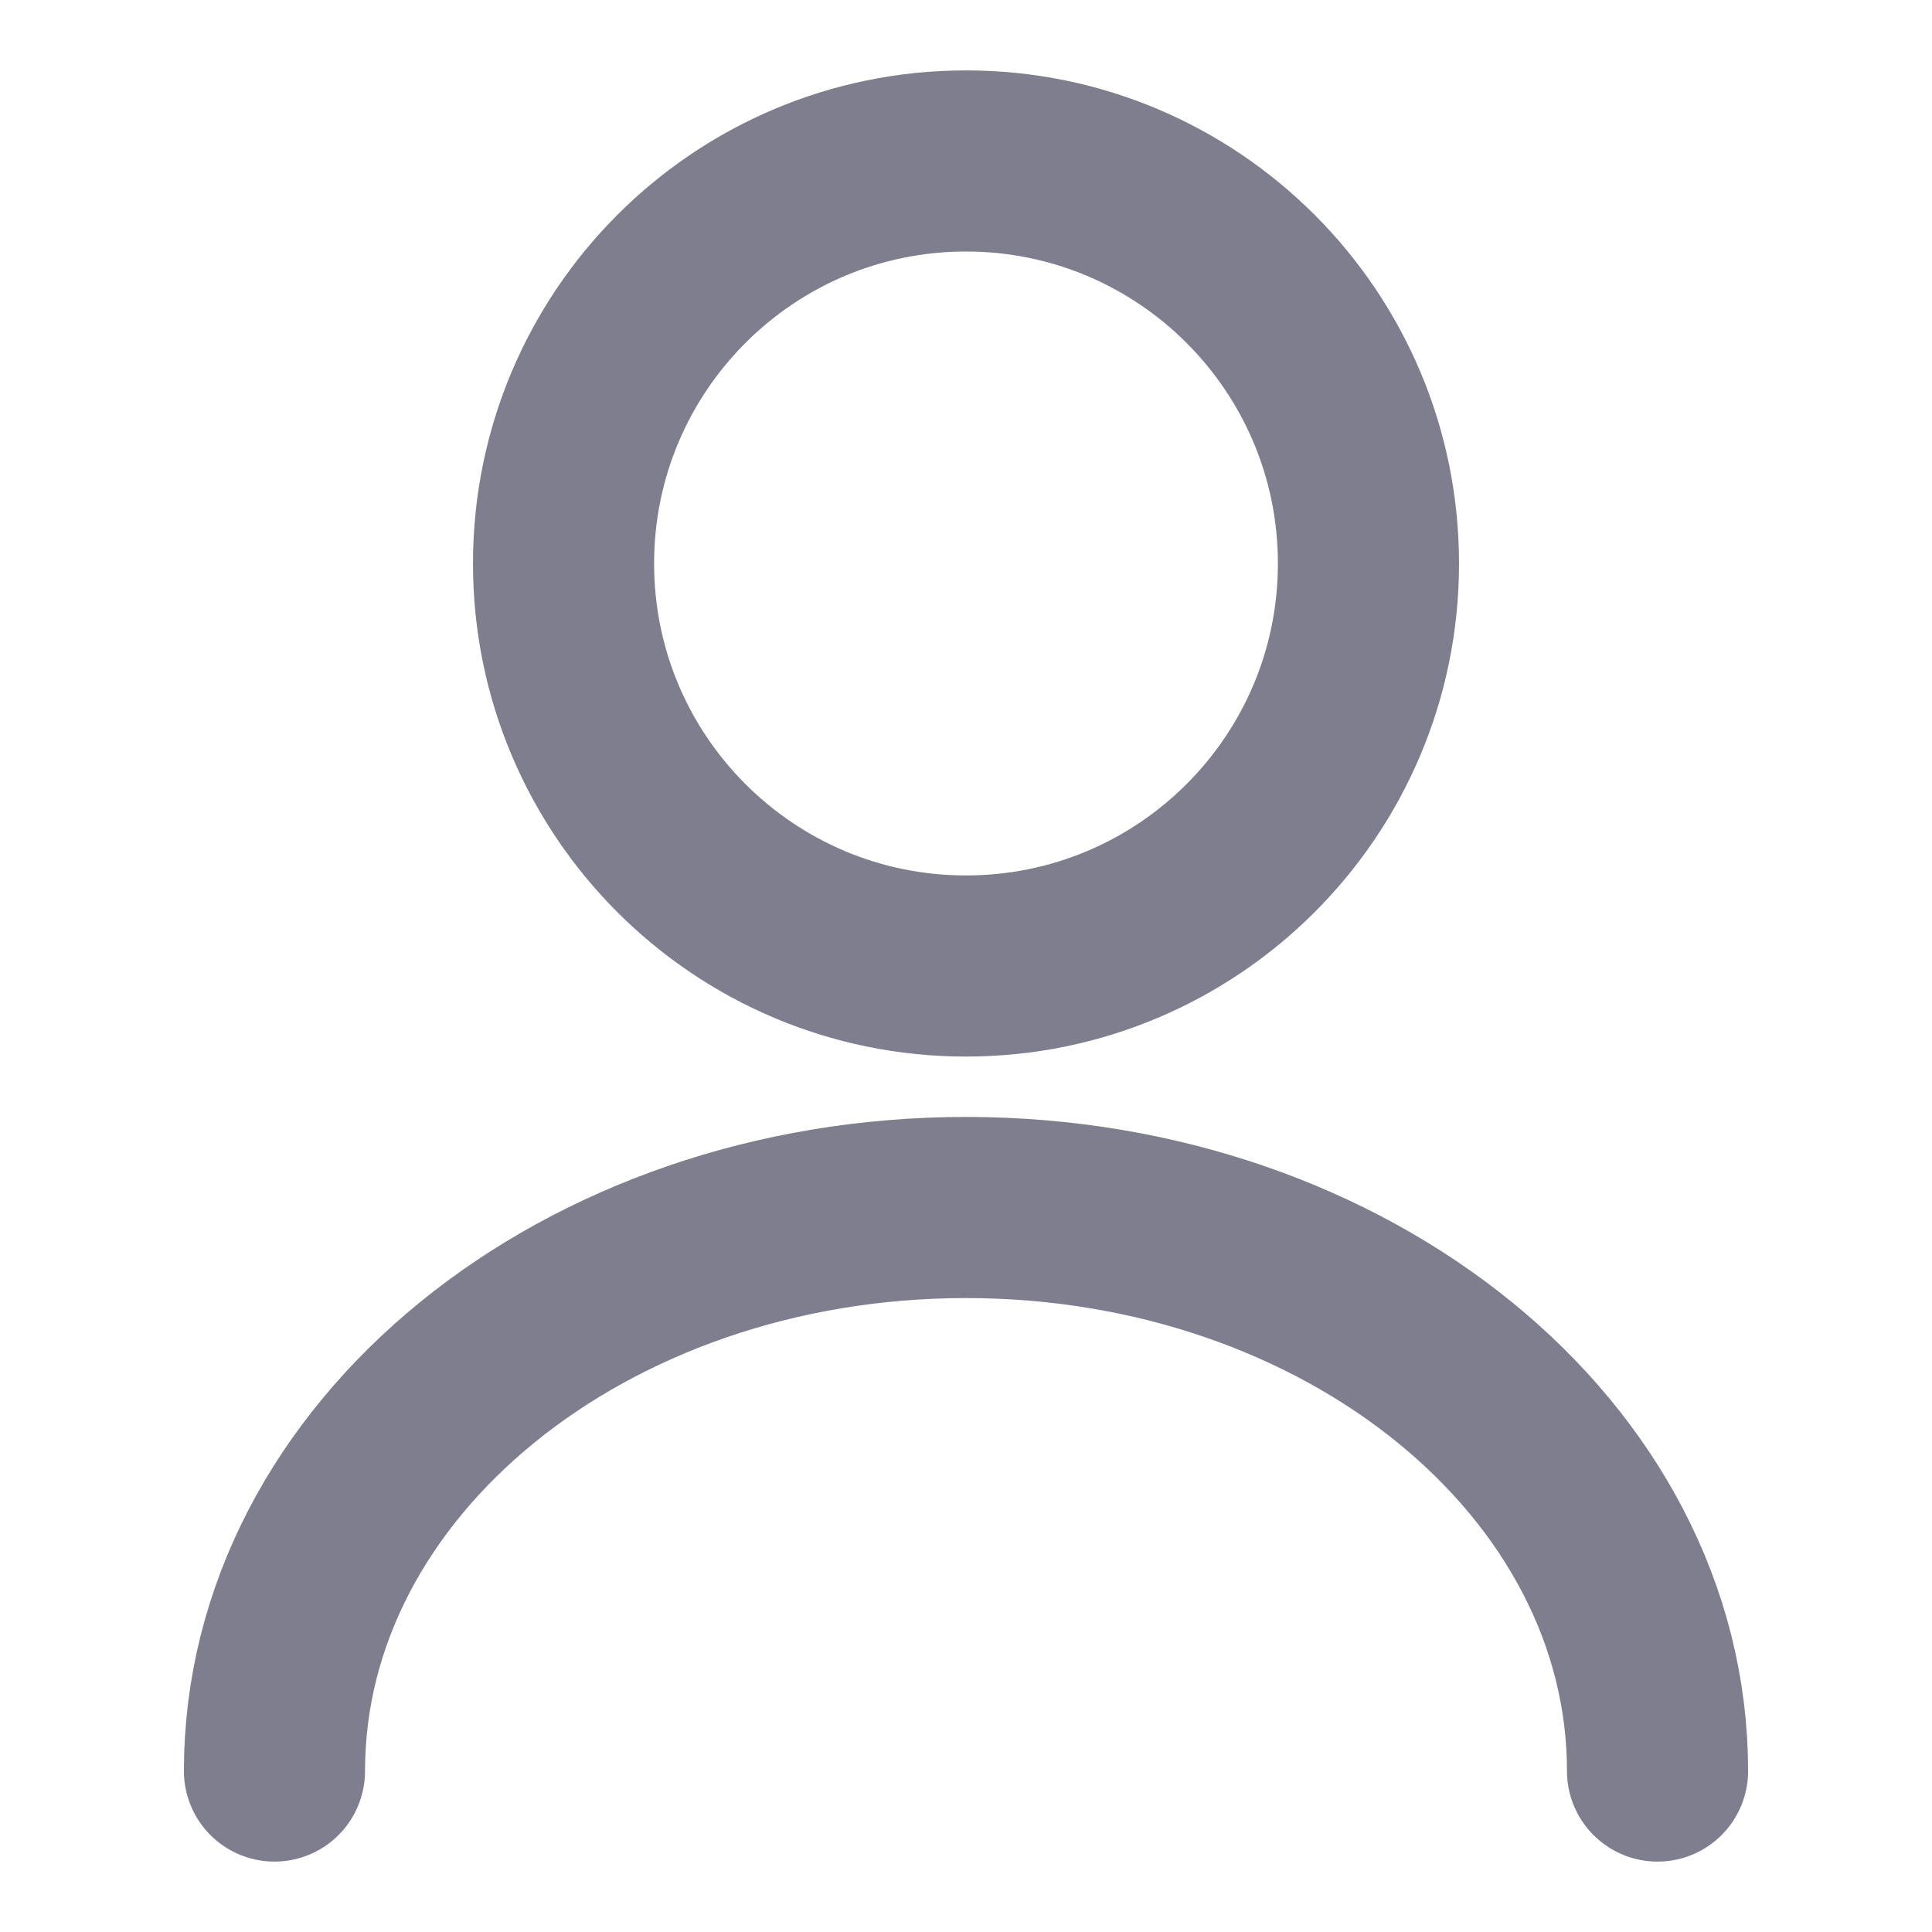
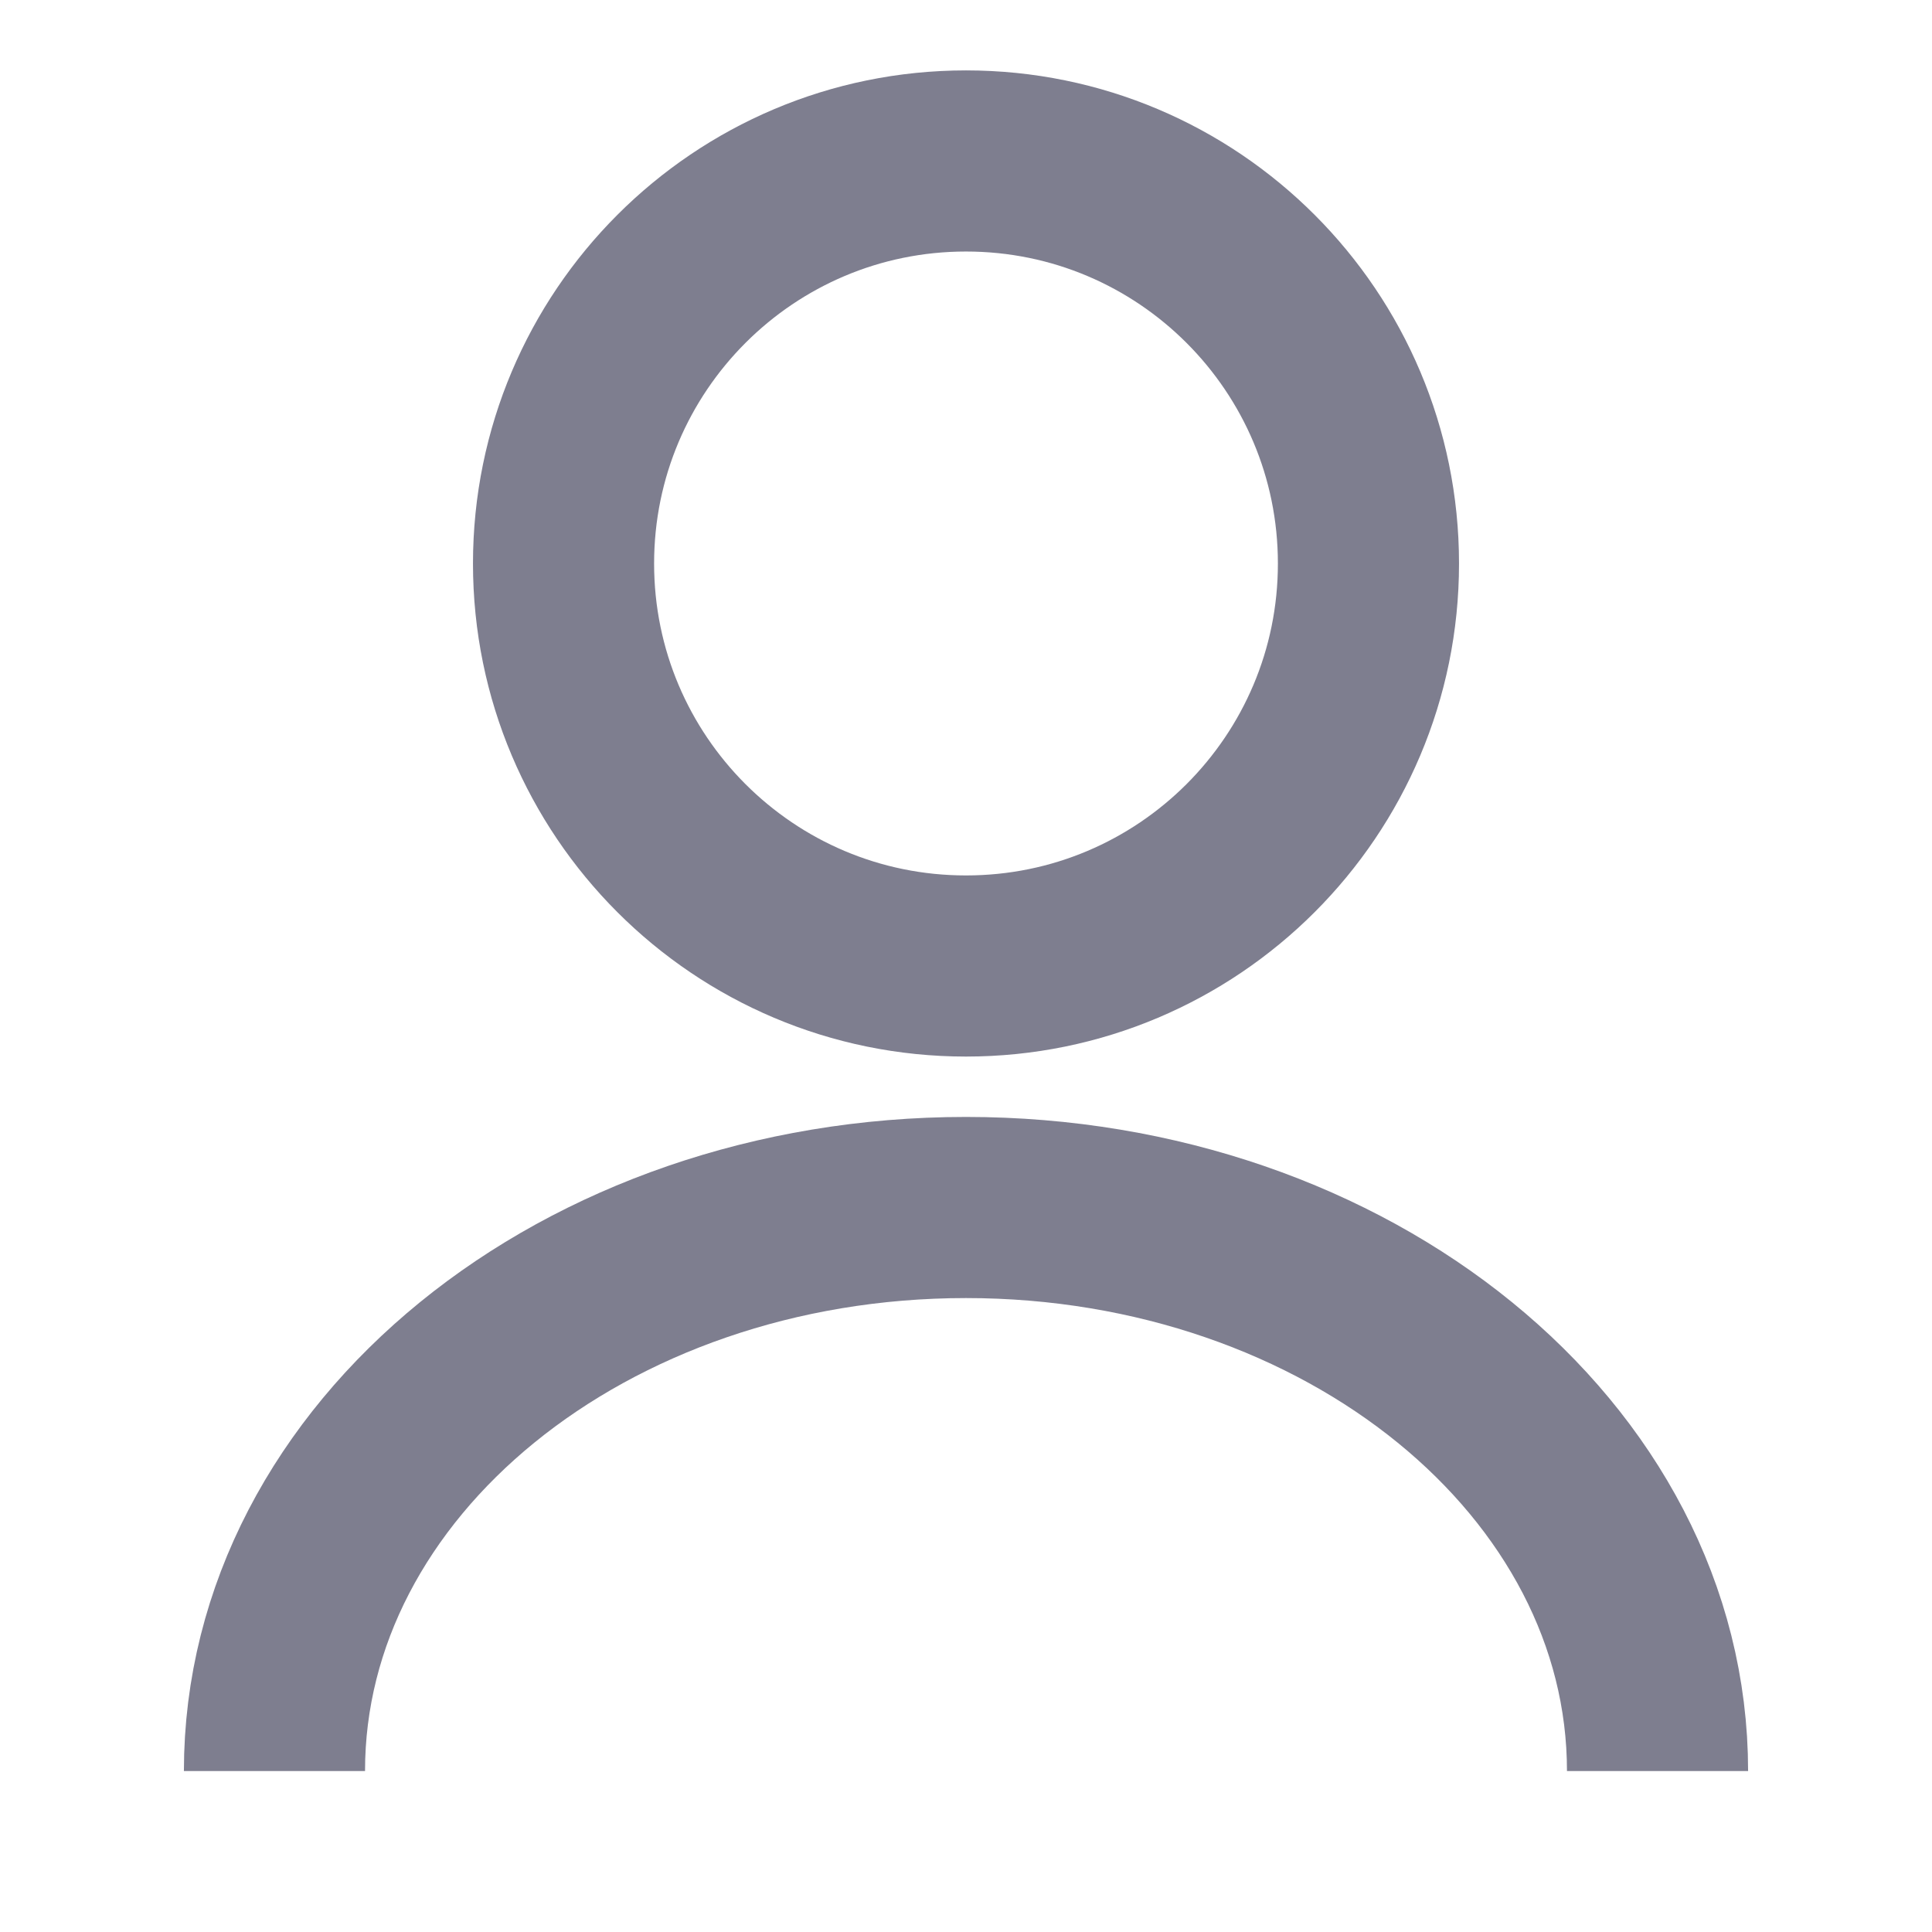
<svg xmlns="http://www.w3.org/2000/svg" width="16" height="16" viewBox="0 0 16 16" fill="none">
-   <path d="M8 8C9.841 8 11.333 6.508 11.333 4.667C11.333 2.826 9.841 1.333 8 1.333C6.159 1.333 4.667 2.826 4.667 4.667C4.667 6.508 6.159 8 8 8Z" stroke="#7E7E8F" stroke-width="1.5" stroke-linecap="round" stroke-linejoin="round" />
-   <path d="M13.727 14.667C13.727 12.087 11.16 10 8 10C4.84 10 2.273 12.087 2.273 14.667" stroke="#7E7E8F" stroke-width="1.5" stroke-linecap="round" stroke-linejoin="round" />
+   <path d="M8 8C9.841 8 11.333 6.508 11.333 4.667C11.333 2.826 9.841 1.333 8 1.333C6.159 1.333 4.667 2.826 4.667 4.667C4.667 6.508 6.159 8 8 8Z" stroke="#7E7E8F" stroke-width="1.5" strokeLinecap="round" strokeLinejoin="round" />
+   <path d="M13.727 14.667C13.727 12.087 11.16 10 8 10C4.84 10 2.273 12.087 2.273 14.667" stroke="#7E7E8F" stroke-width="1.5" strokeLinecap="round" strokeLinejoin="round" />
</svg>
